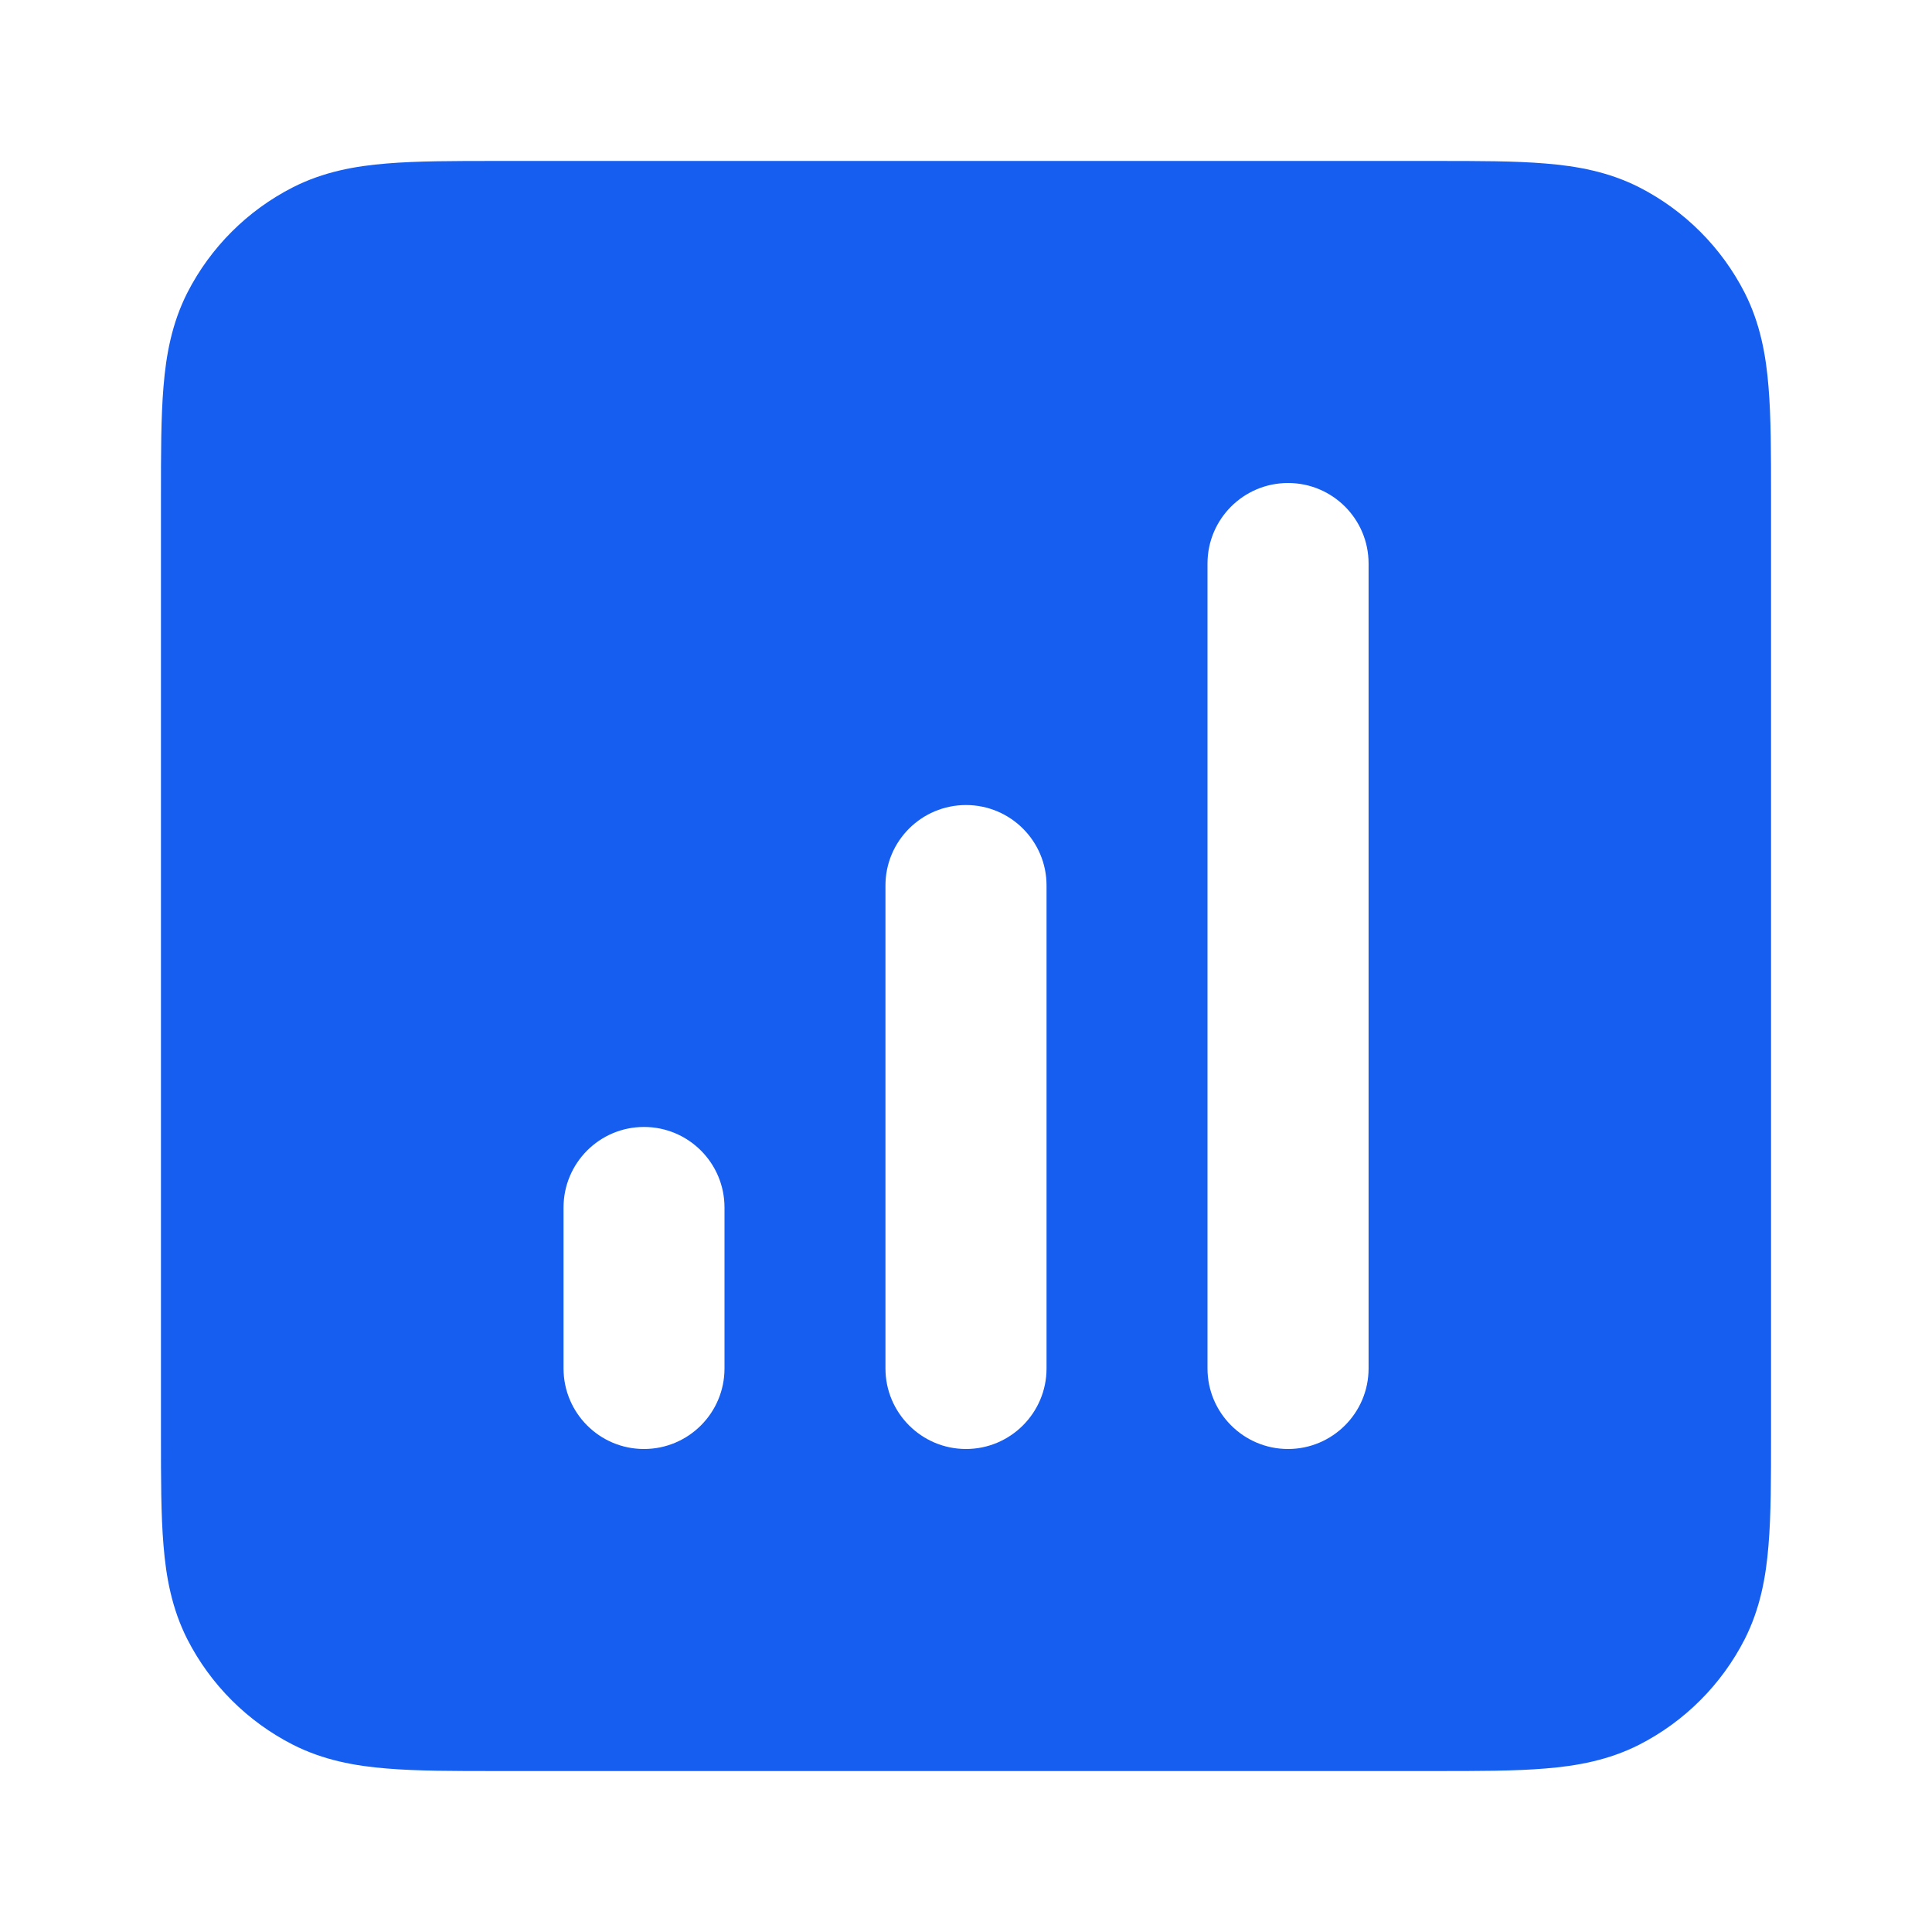
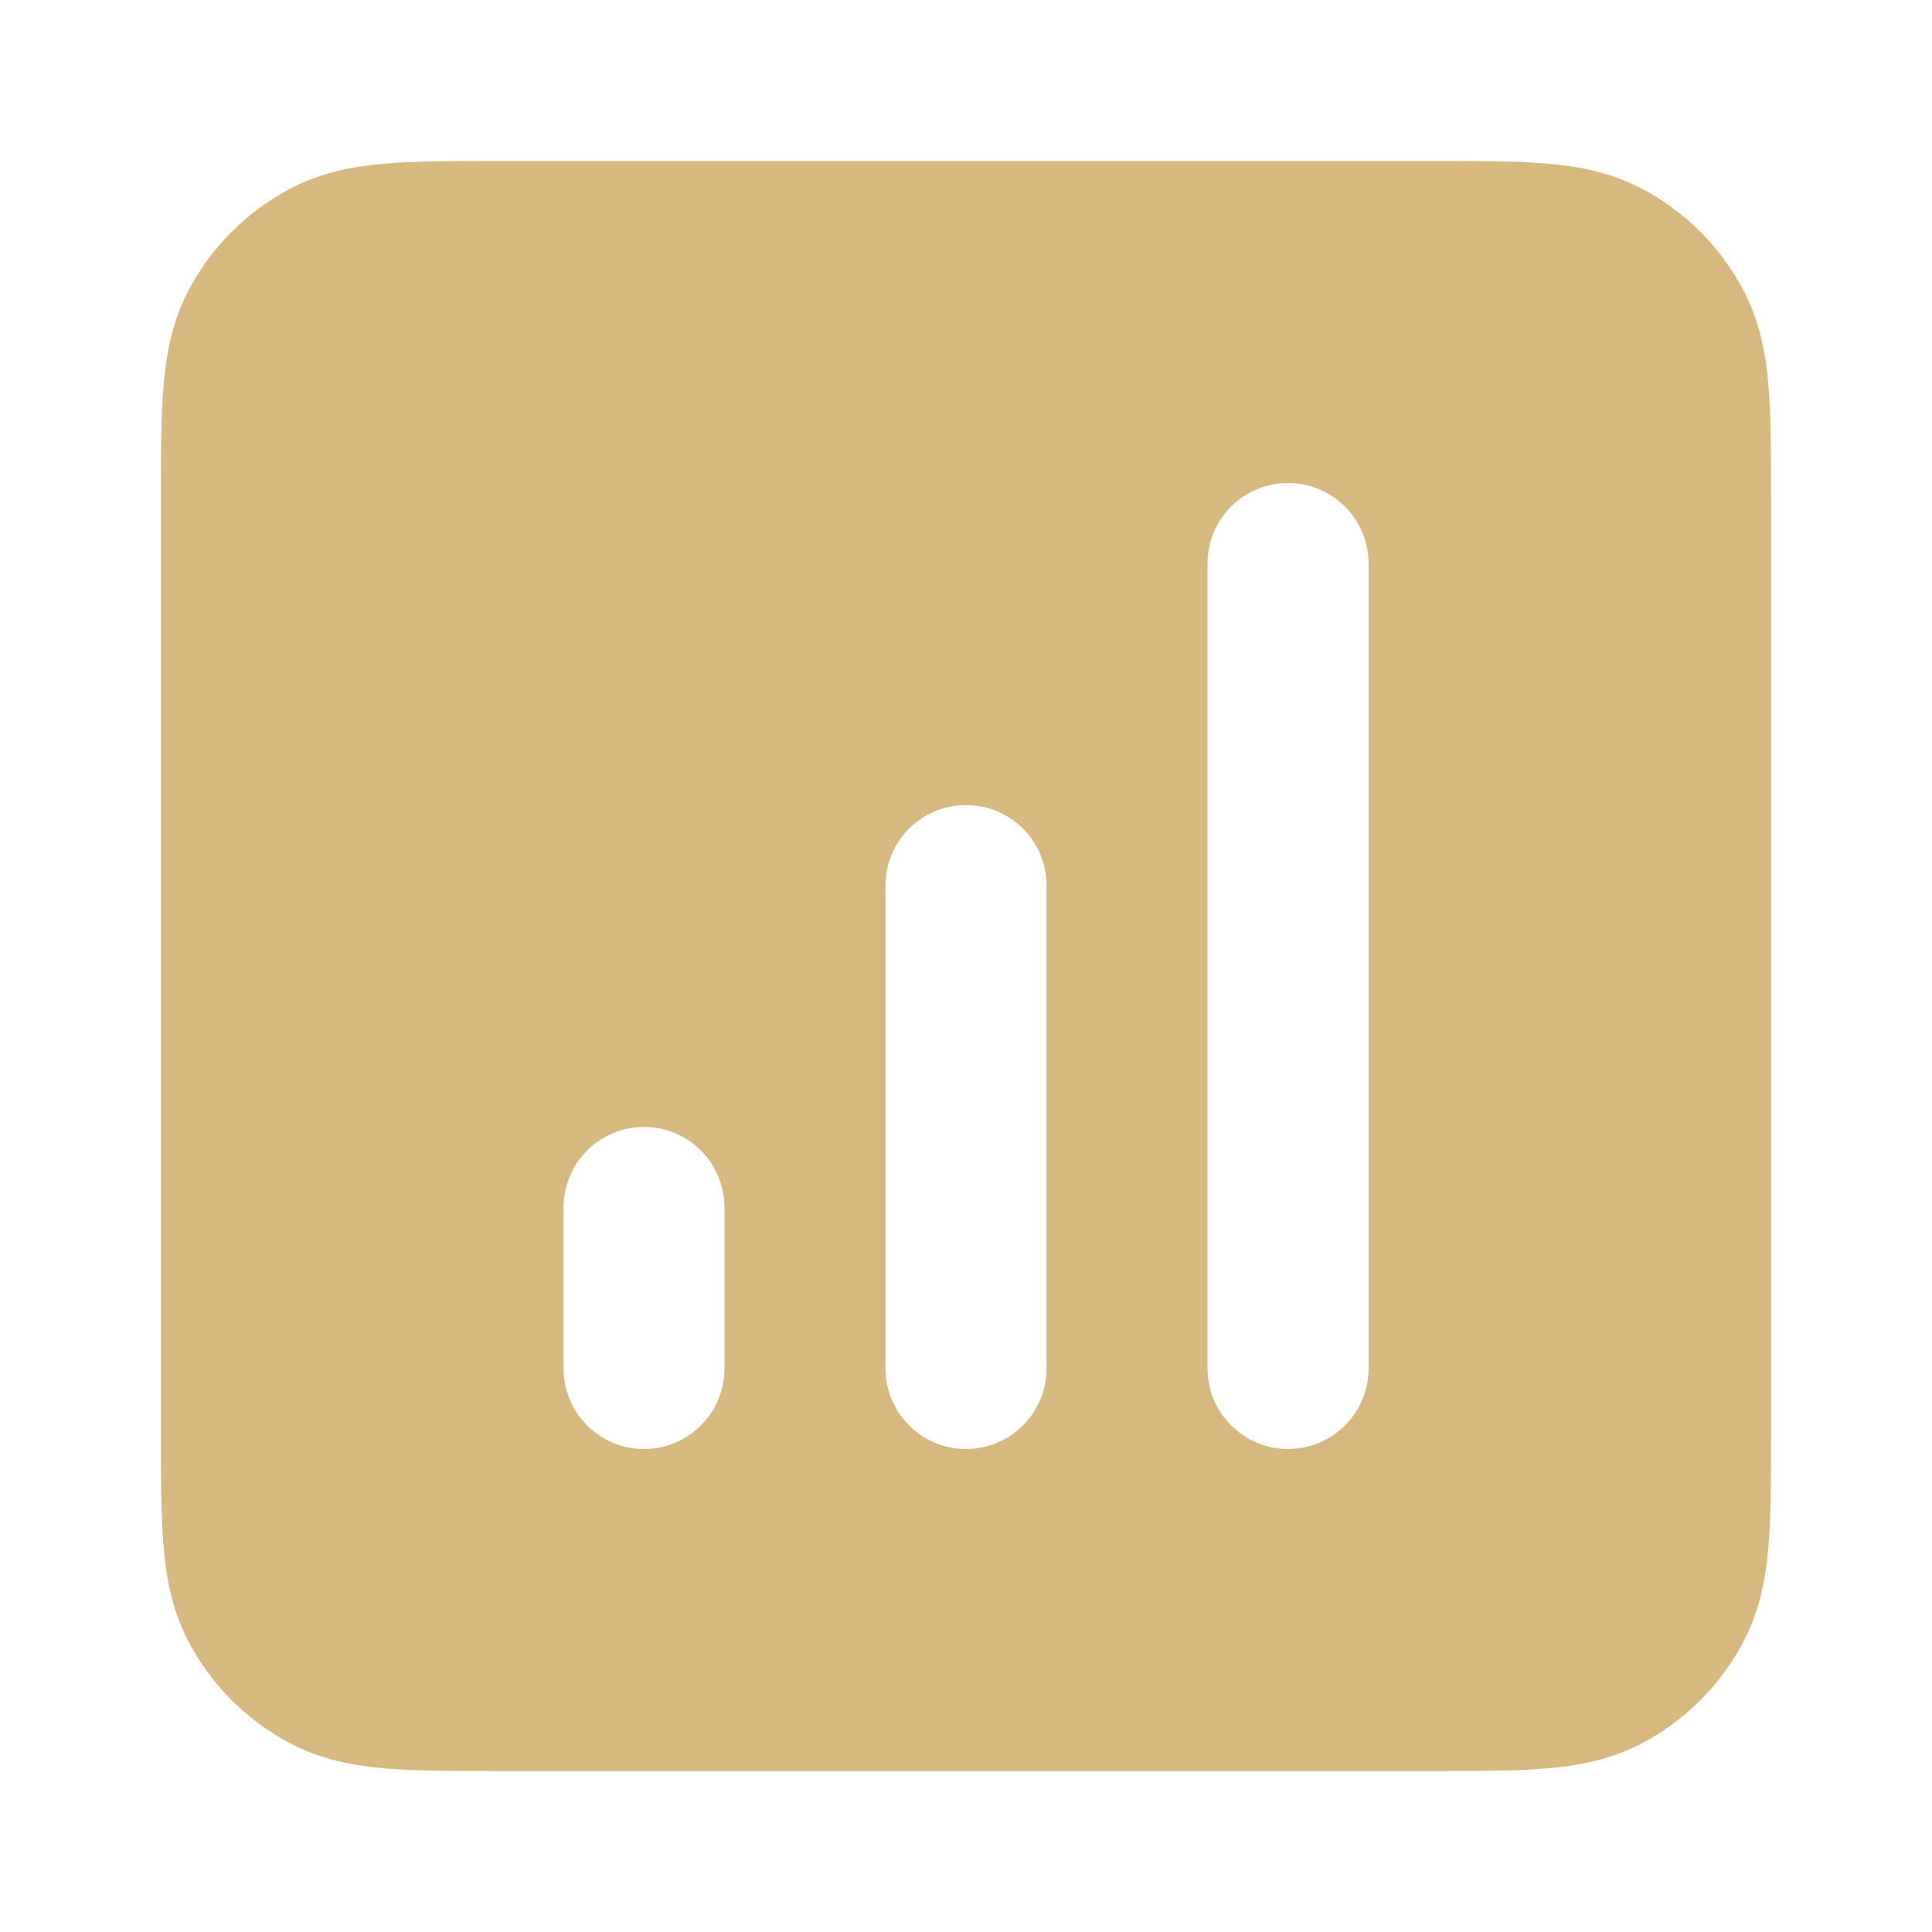
<svg xmlns="http://www.w3.org/2000/svg" width="16" height="16" viewBox="0 0 16 16" fill="none">
  <g id="bar-chart-square-02">
-     <path id="Solid" fill-rule="evenodd" clip-rule="evenodd" d="M11.893 1.333H4.108C3.756 1.333 3.453 1.333 3.203 1.354C2.94 1.375 2.678 1.423 2.426 1.551C2.049 1.743 1.743 2.049 1.551 2.425C1.423 2.678 1.375 2.94 1.354 3.203C1.333 3.453 1.333 3.756 1.333 4.108V11.892C1.333 12.244 1.333 12.547 1.354 12.797C1.375 13.06 1.423 13.322 1.551 13.575C1.743 13.951 2.049 14.257 2.426 14.449C2.678 14.577 2.94 14.625 3.203 14.646C3.453 14.667 3.756 14.667 4.108 14.667H11.893C12.244 14.667 12.547 14.667 12.797 14.646C13.06 14.625 13.323 14.577 13.575 14.449C13.951 14.257 14.257 13.951 14.449 13.575C14.577 13.322 14.625 13.06 14.646 12.797C14.667 12.547 14.667 12.244 14.667 11.892V4.108C14.667 3.756 14.667 3.453 14.646 3.203C14.625 2.94 14.577 2.678 14.449 2.425C14.257 2.049 13.951 1.743 13.575 1.551C13.323 1.423 13.06 1.375 12.797 1.354C12.547 1.333 12.244 1.333 11.893 1.333ZM11.334 4.667C11.334 4.298 11.035 4 10.667 4C10.299 4 10 4.298 10 4.667V11.333C10 11.701 10.299 12 10.667 12C11.035 12 11.334 11.701 11.334 11.333V4.667ZM8 6.667C8.368 6.667 8.667 6.965 8.667 7.333V11.333C8.667 11.701 8.368 12 8 12C7.632 12 7.333 11.701 7.333 11.333V7.333C7.333 6.965 7.632 6.667 8 6.667ZM5.333 9.333C5.702 9.333 6 9.632 6 10V11.333C6 11.701 5.702 12 5.333 12C4.965 12 4.667 11.701 4.667 11.333V10C4.667 9.632 4.965 9.333 5.333 9.333Z" fill="#155EEF" />
+     <path id="Solid" fill-rule="evenodd" clip-rule="evenodd" d="M11.893 1.333H4.108C3.756 1.333 3.453 1.333 3.203 1.354C2.94 1.375 2.678 1.423 2.426 1.551C2.049 1.743 1.743 2.049 1.551 2.425C1.423 2.678 1.375 2.94 1.354 3.203C1.333 3.453 1.333 3.756 1.333 4.108V11.892C1.333 12.244 1.333 12.547 1.354 12.797C1.375 13.06 1.423 13.322 1.551 13.575C1.743 13.951 2.049 14.257 2.426 14.449C2.678 14.577 2.94 14.625 3.203 14.646C3.453 14.667 3.756 14.667 4.108 14.667H11.893C12.244 14.667 12.547 14.667 12.797 14.646C13.06 14.625 13.323 14.577 13.575 14.449C13.951 14.257 14.257 13.951 14.449 13.575C14.577 13.322 14.625 13.06 14.646 12.797C14.667 12.547 14.667 12.244 14.667 11.892V4.108C14.667 3.756 14.667 3.453 14.646 3.203C14.625 2.94 14.577 2.678 14.449 2.425C14.257 2.049 13.951 1.743 13.575 1.551C13.323 1.423 13.06 1.375 12.797 1.354C12.547 1.333 12.244 1.333 11.893 1.333ZM11.334 4.667C11.334 4.298 11.035 4 10.667 4C10.299 4 10 4.298 10 4.667V11.333C10 11.701 10.299 12 10.667 12C11.035 12 11.334 11.701 11.334 11.333V4.667ZM8 6.667C8.368 6.667 8.667 6.965 8.667 7.333V11.333C8.667 11.701 8.368 12 8 12C7.632 12 7.333 11.701 7.333 11.333V7.333C7.333 6.965 7.632 6.667 8 6.667ZM5.333 9.333C5.702 9.333 6 9.632 6 10V11.333C6 11.701 5.702 12 5.333 12C4.965 12 4.667 11.701 4.667 11.333V10C4.667 9.632 4.965 9.333 5.333 9.333Z" fill="#d7b97f" />
  </g>
</svg>
